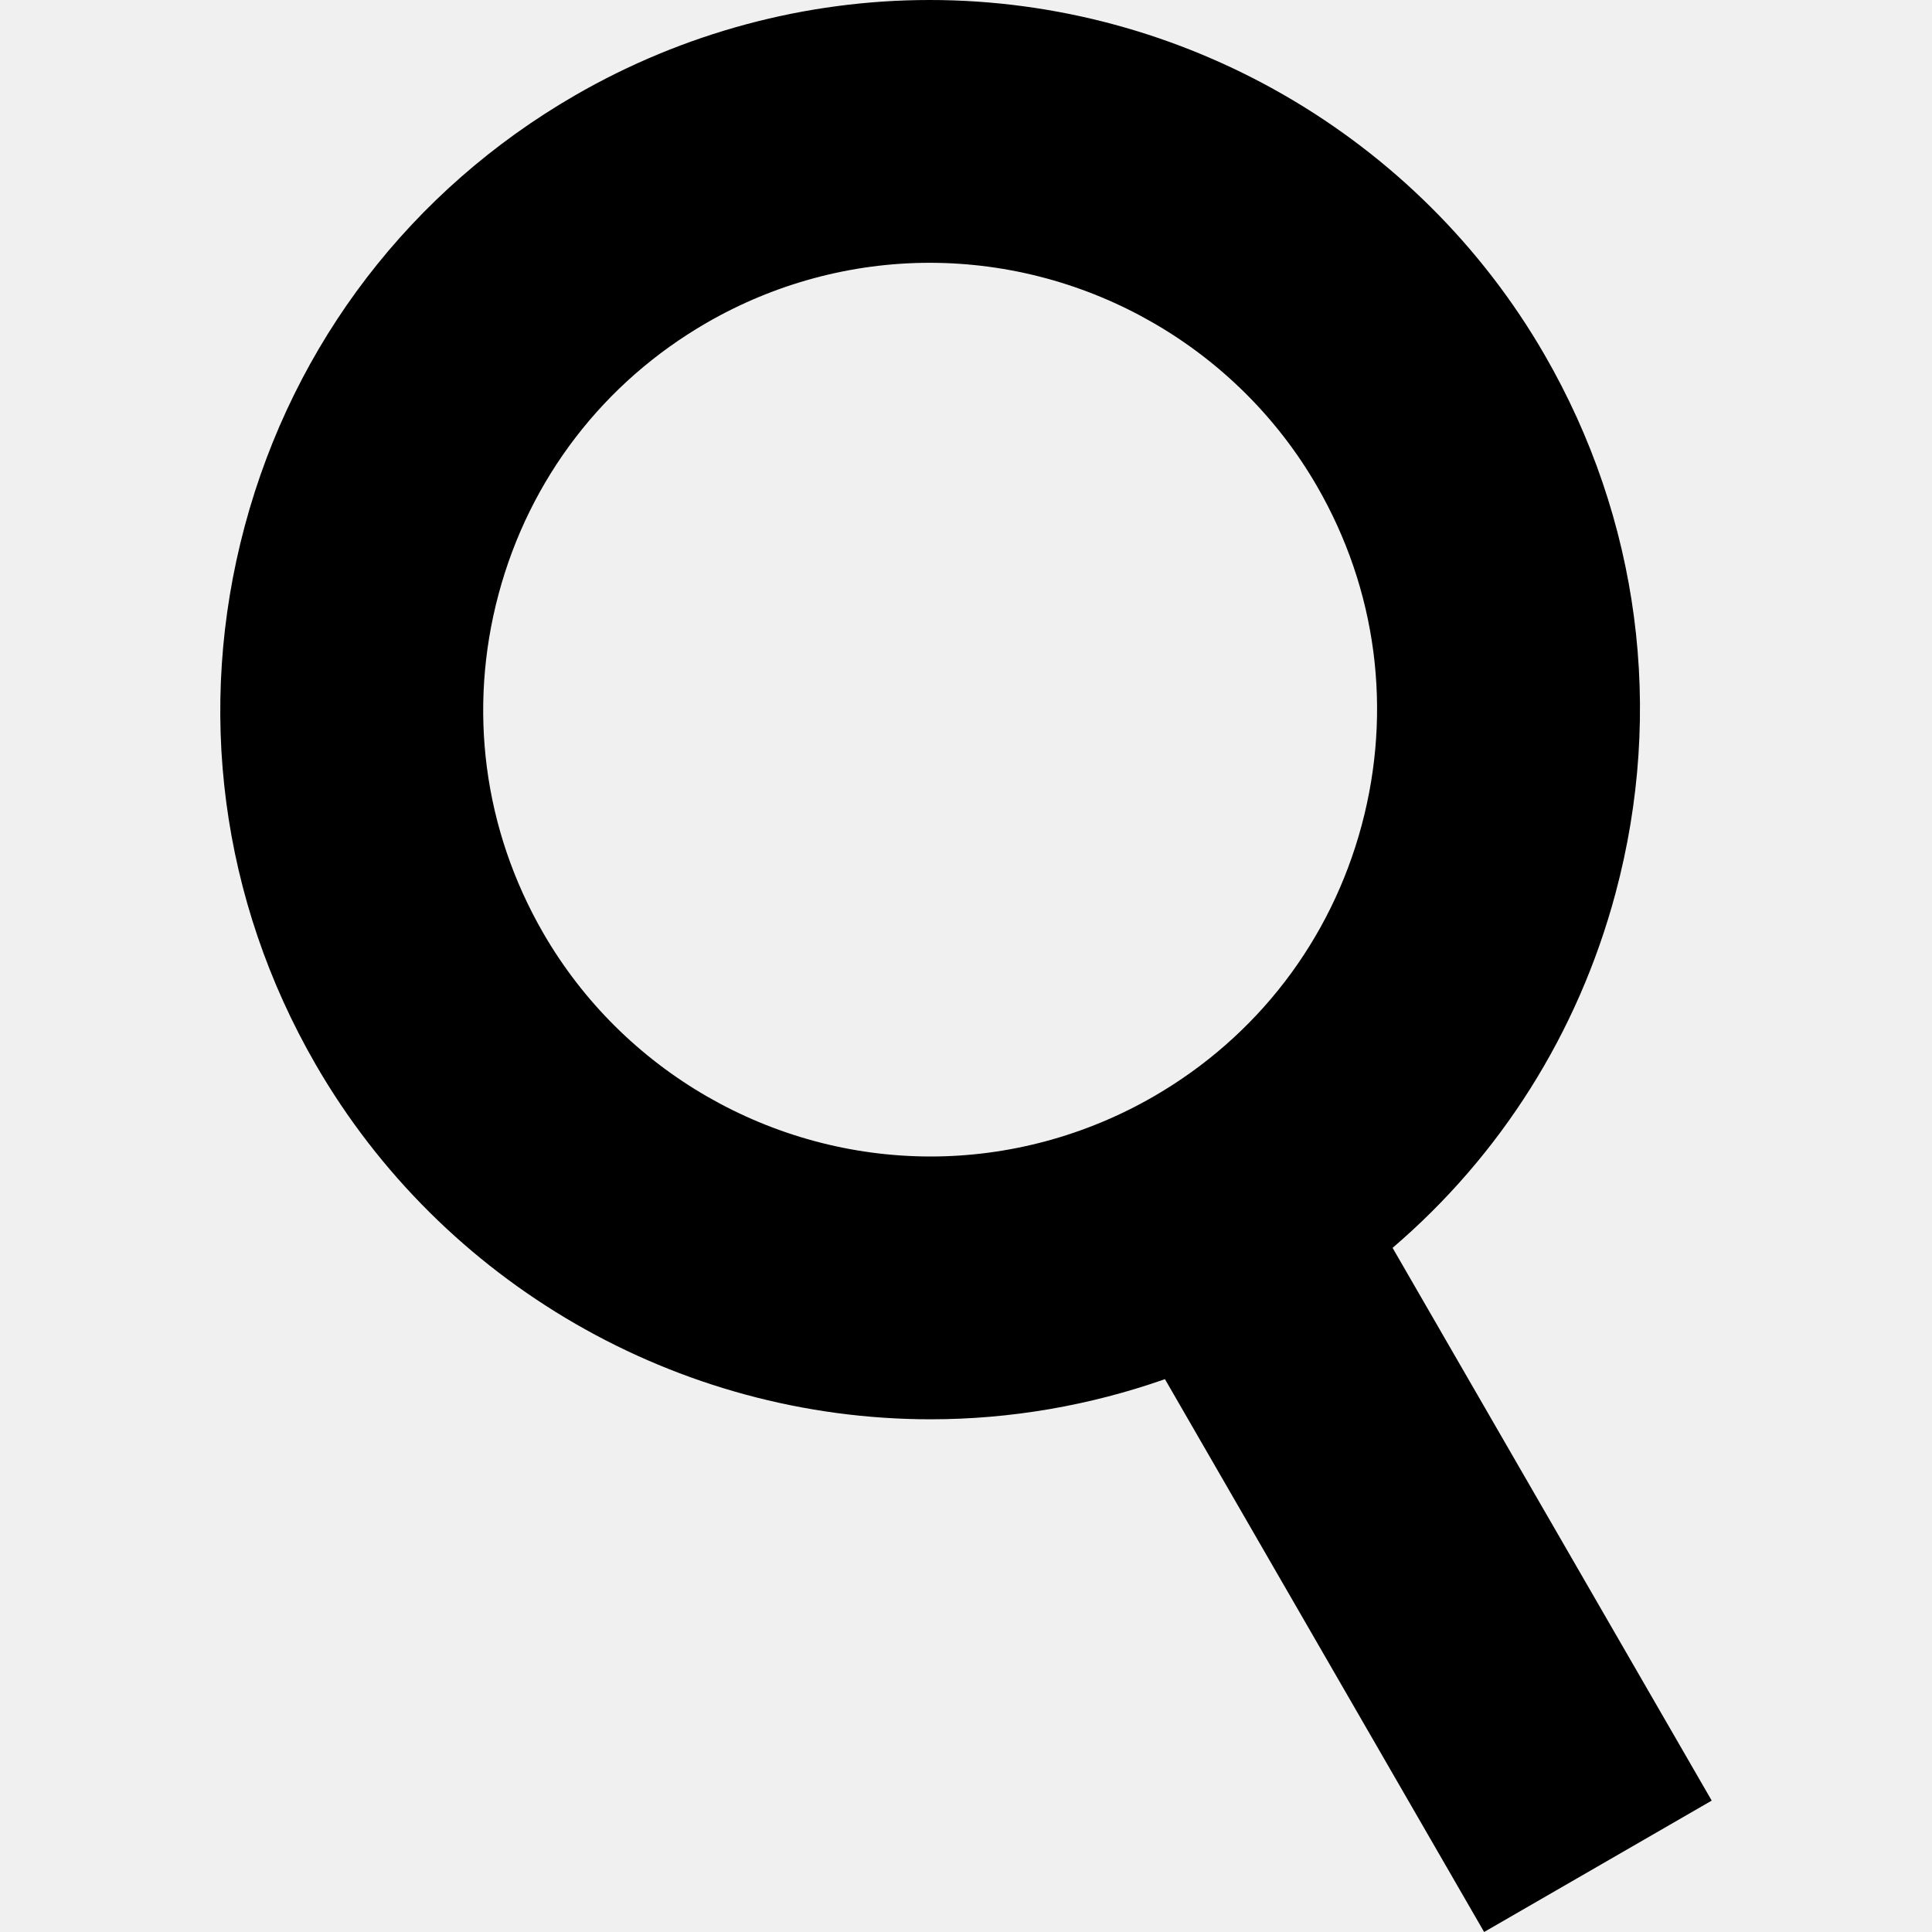
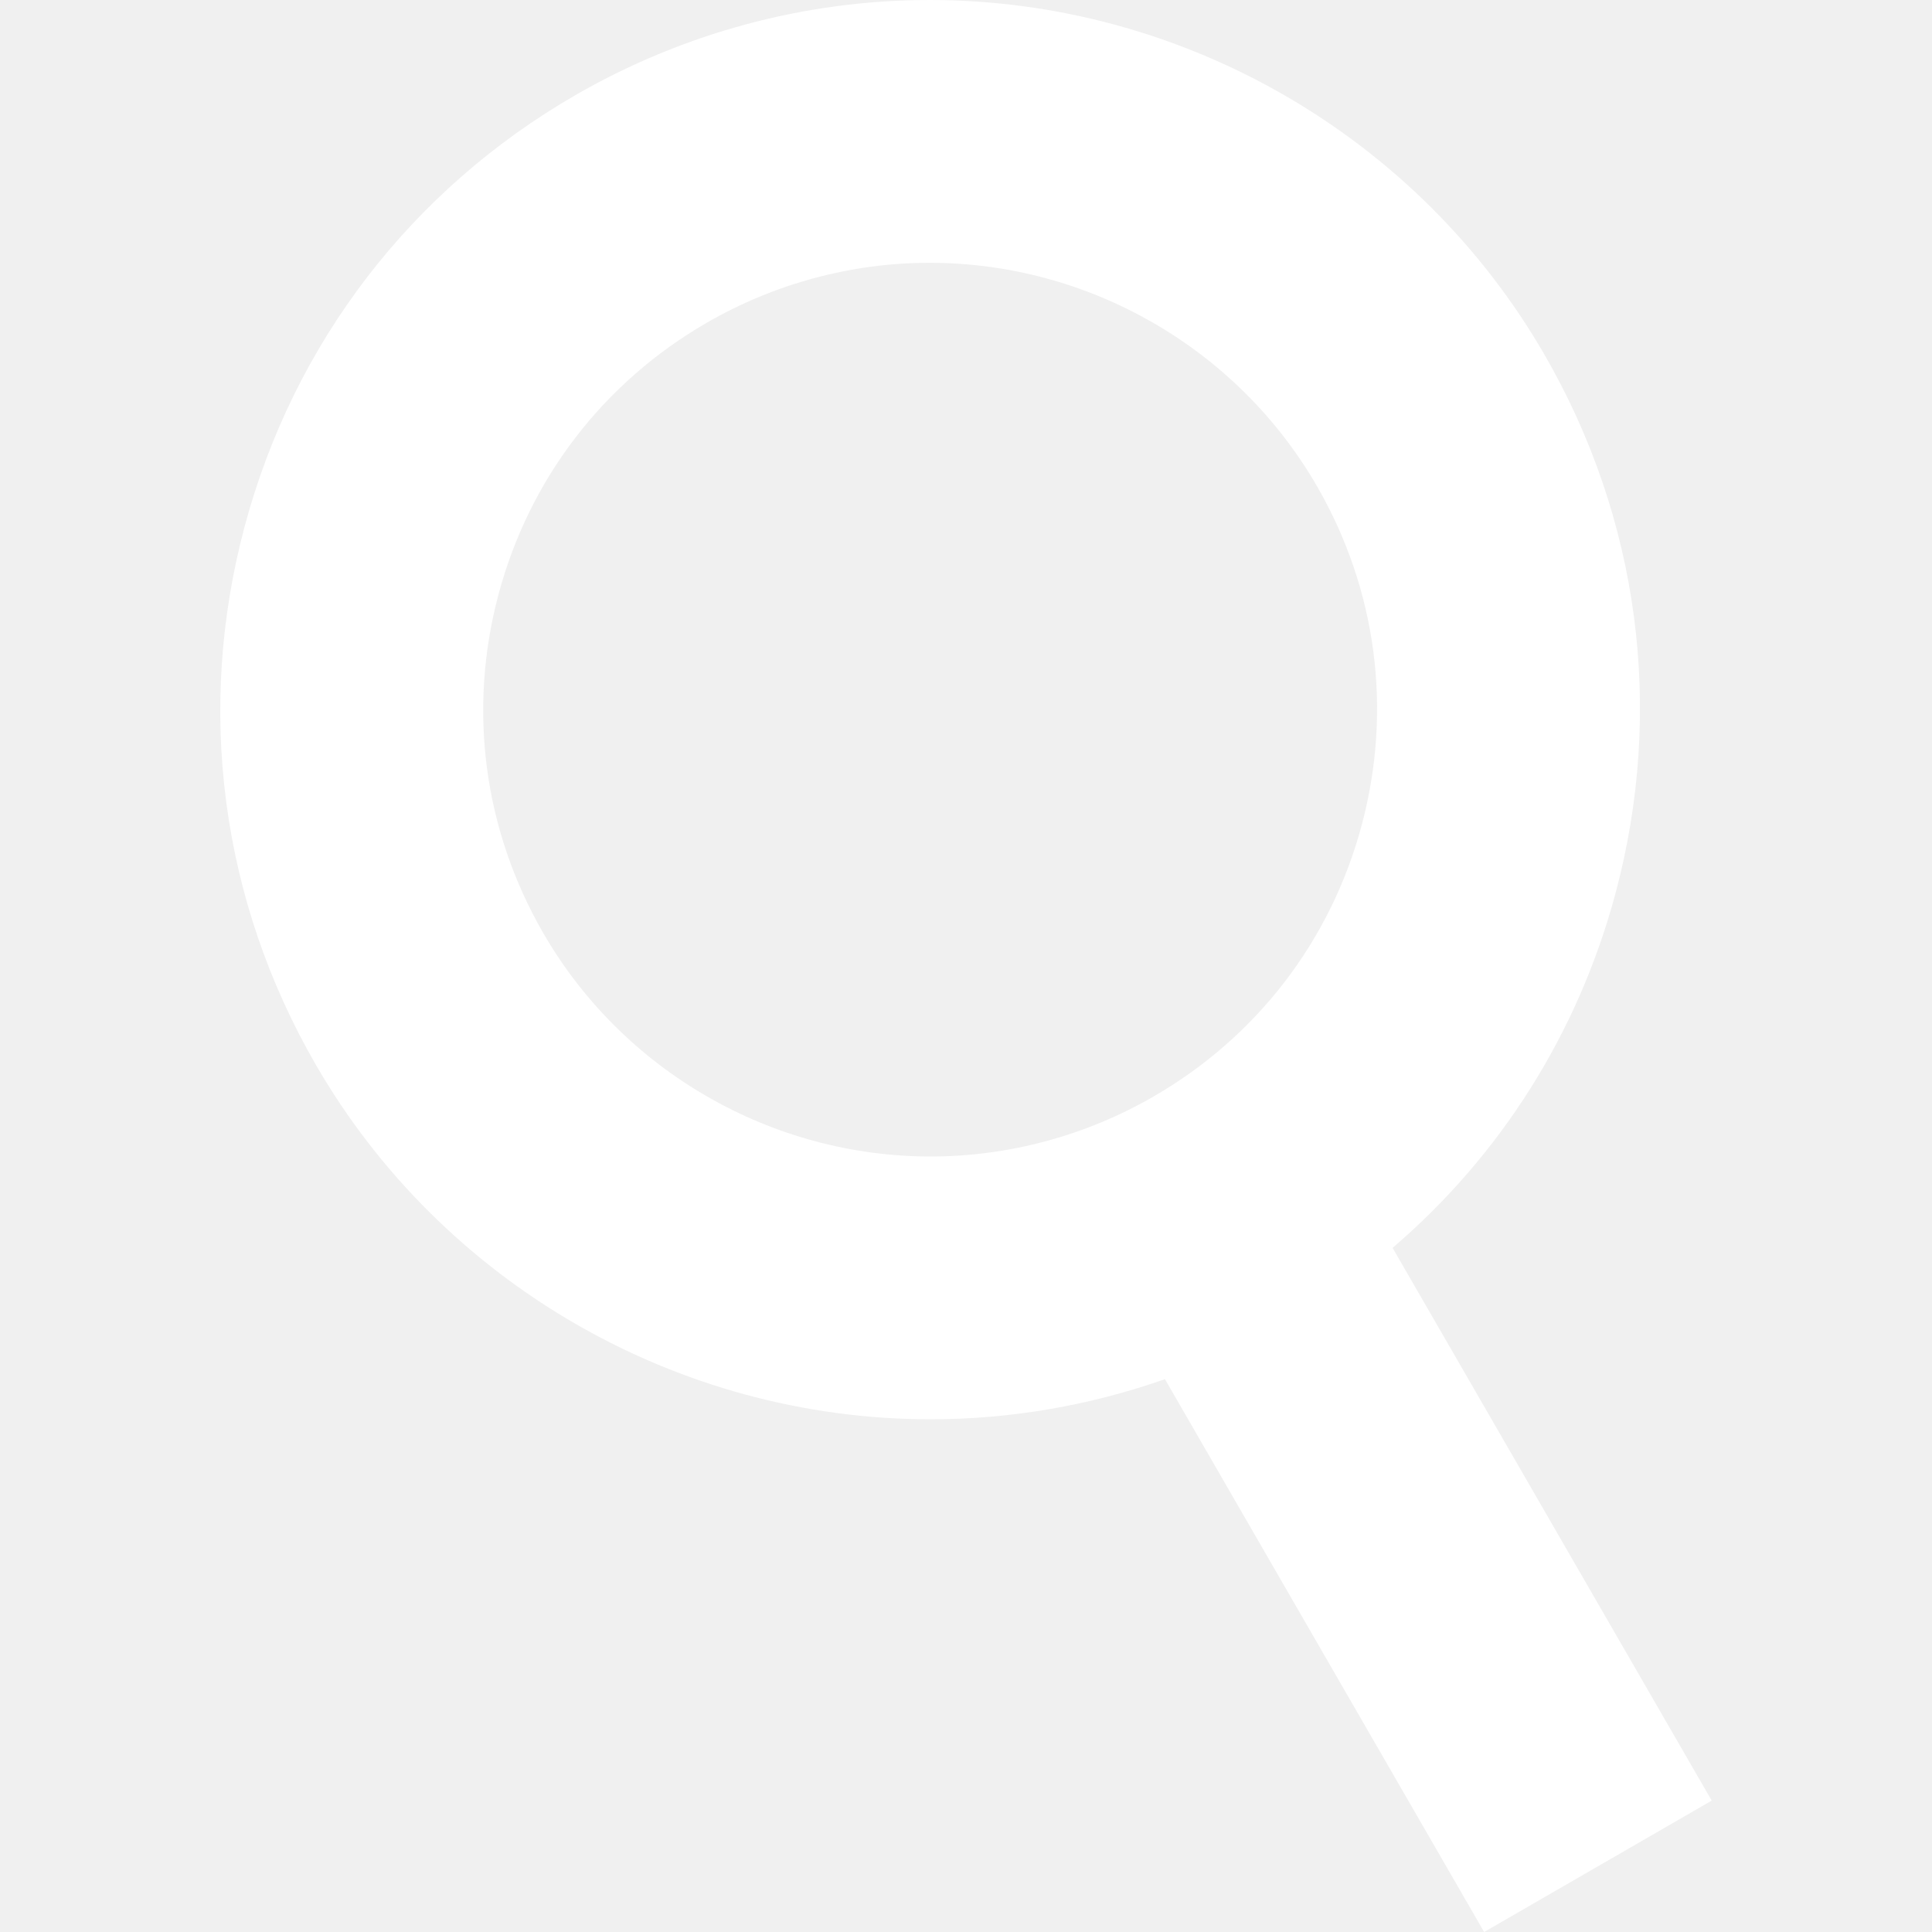
<svg xmlns="http://www.w3.org/2000/svg" version="1.1" id="Capa_1" x="0px" y="0px" viewBox="0 0 183.792 183.792" style="enable-background:new 0 0 183.792 183.792;" xml:space="preserve">
-   <path d="M54.734,9.053C39.12,18.067,27.95,32.624,23.284,50.039c-4.667,17.415-2.271,35.606,6.743,51.22  c12.023,20.823,34.441,33.759,58.508,33.759c7.599,0,15.139-1.308,22.287-3.818l30.364,52.592l21.65-12.5l-30.359-52.583  c10.255-8.774,17.638-20.411,21.207-33.73c4.666-17.415,2.27-35.605-6.744-51.22C134.918,12.936,112.499,0,88.433,0  C76.645,0,64.992,3.13,54.734,9.053z M125.29,46.259c5.676,9.831,7.184,21.285,4.246,32.25c-2.938,10.965-9.971,20.13-19.802,25.806  c-6.462,3.731-13.793,5.703-21.199,5.703c-15.163,0-29.286-8.146-36.857-21.259c-5.676-9.831-7.184-21.284-4.245-32.25  c2.938-10.965,9.971-20.13,19.802-25.807C73.696,26.972,81.027,25,88.433,25C103.597,25,117.719,33.146,125.29,46.259z" />
+   <path fill="#FFFFFF" d="M54.734,9.053C39.12,18.067,27.95,32.624,23.284,50.039c-4.667,17.415-2.271,35.606,6.743,51.22  c12.023,20.823,34.441,33.759,58.508,33.759c7.599,0,15.139-1.308,22.287-3.818l30.364,52.592l21.65-12.5l-30.359-52.583  c10.255-8.774,17.638-20.411,21.207-33.73c4.666-17.415,2.27-35.605-6.744-51.22C134.918,12.936,112.499,0,88.433,0  C76.645,0,64.992,3.13,54.734,9.053z M125.29,46.259c5.676,9.831,7.184,21.285,4.246,32.25c-2.938,10.965-9.971,20.13-19.802,25.806  c-6.462,3.731-13.793,5.703-21.199,5.703c-15.163,0-29.286-8.146-36.857-21.259c-5.676-9.831-7.184-21.284-4.245-32.25  c2.938-10.965,9.971-20.13,19.802-25.807C73.696,26.972,81.027,25,88.433,25C103.597,25,117.719,33.146,125.29,46.259z" />
  <g>
</g>
  <g>
</g>
  <g>
</g>
  <g>
</g>
  <g>
</g>
  <g>
</g>
  <g>
</g>
  <g>
</g>
  <g>
</g>
  <g>
</g>
  <g>
</g>
  <g>
</g>
  <g>
</g>
  <g>
</g>
  <g>
</g>
</svg>
